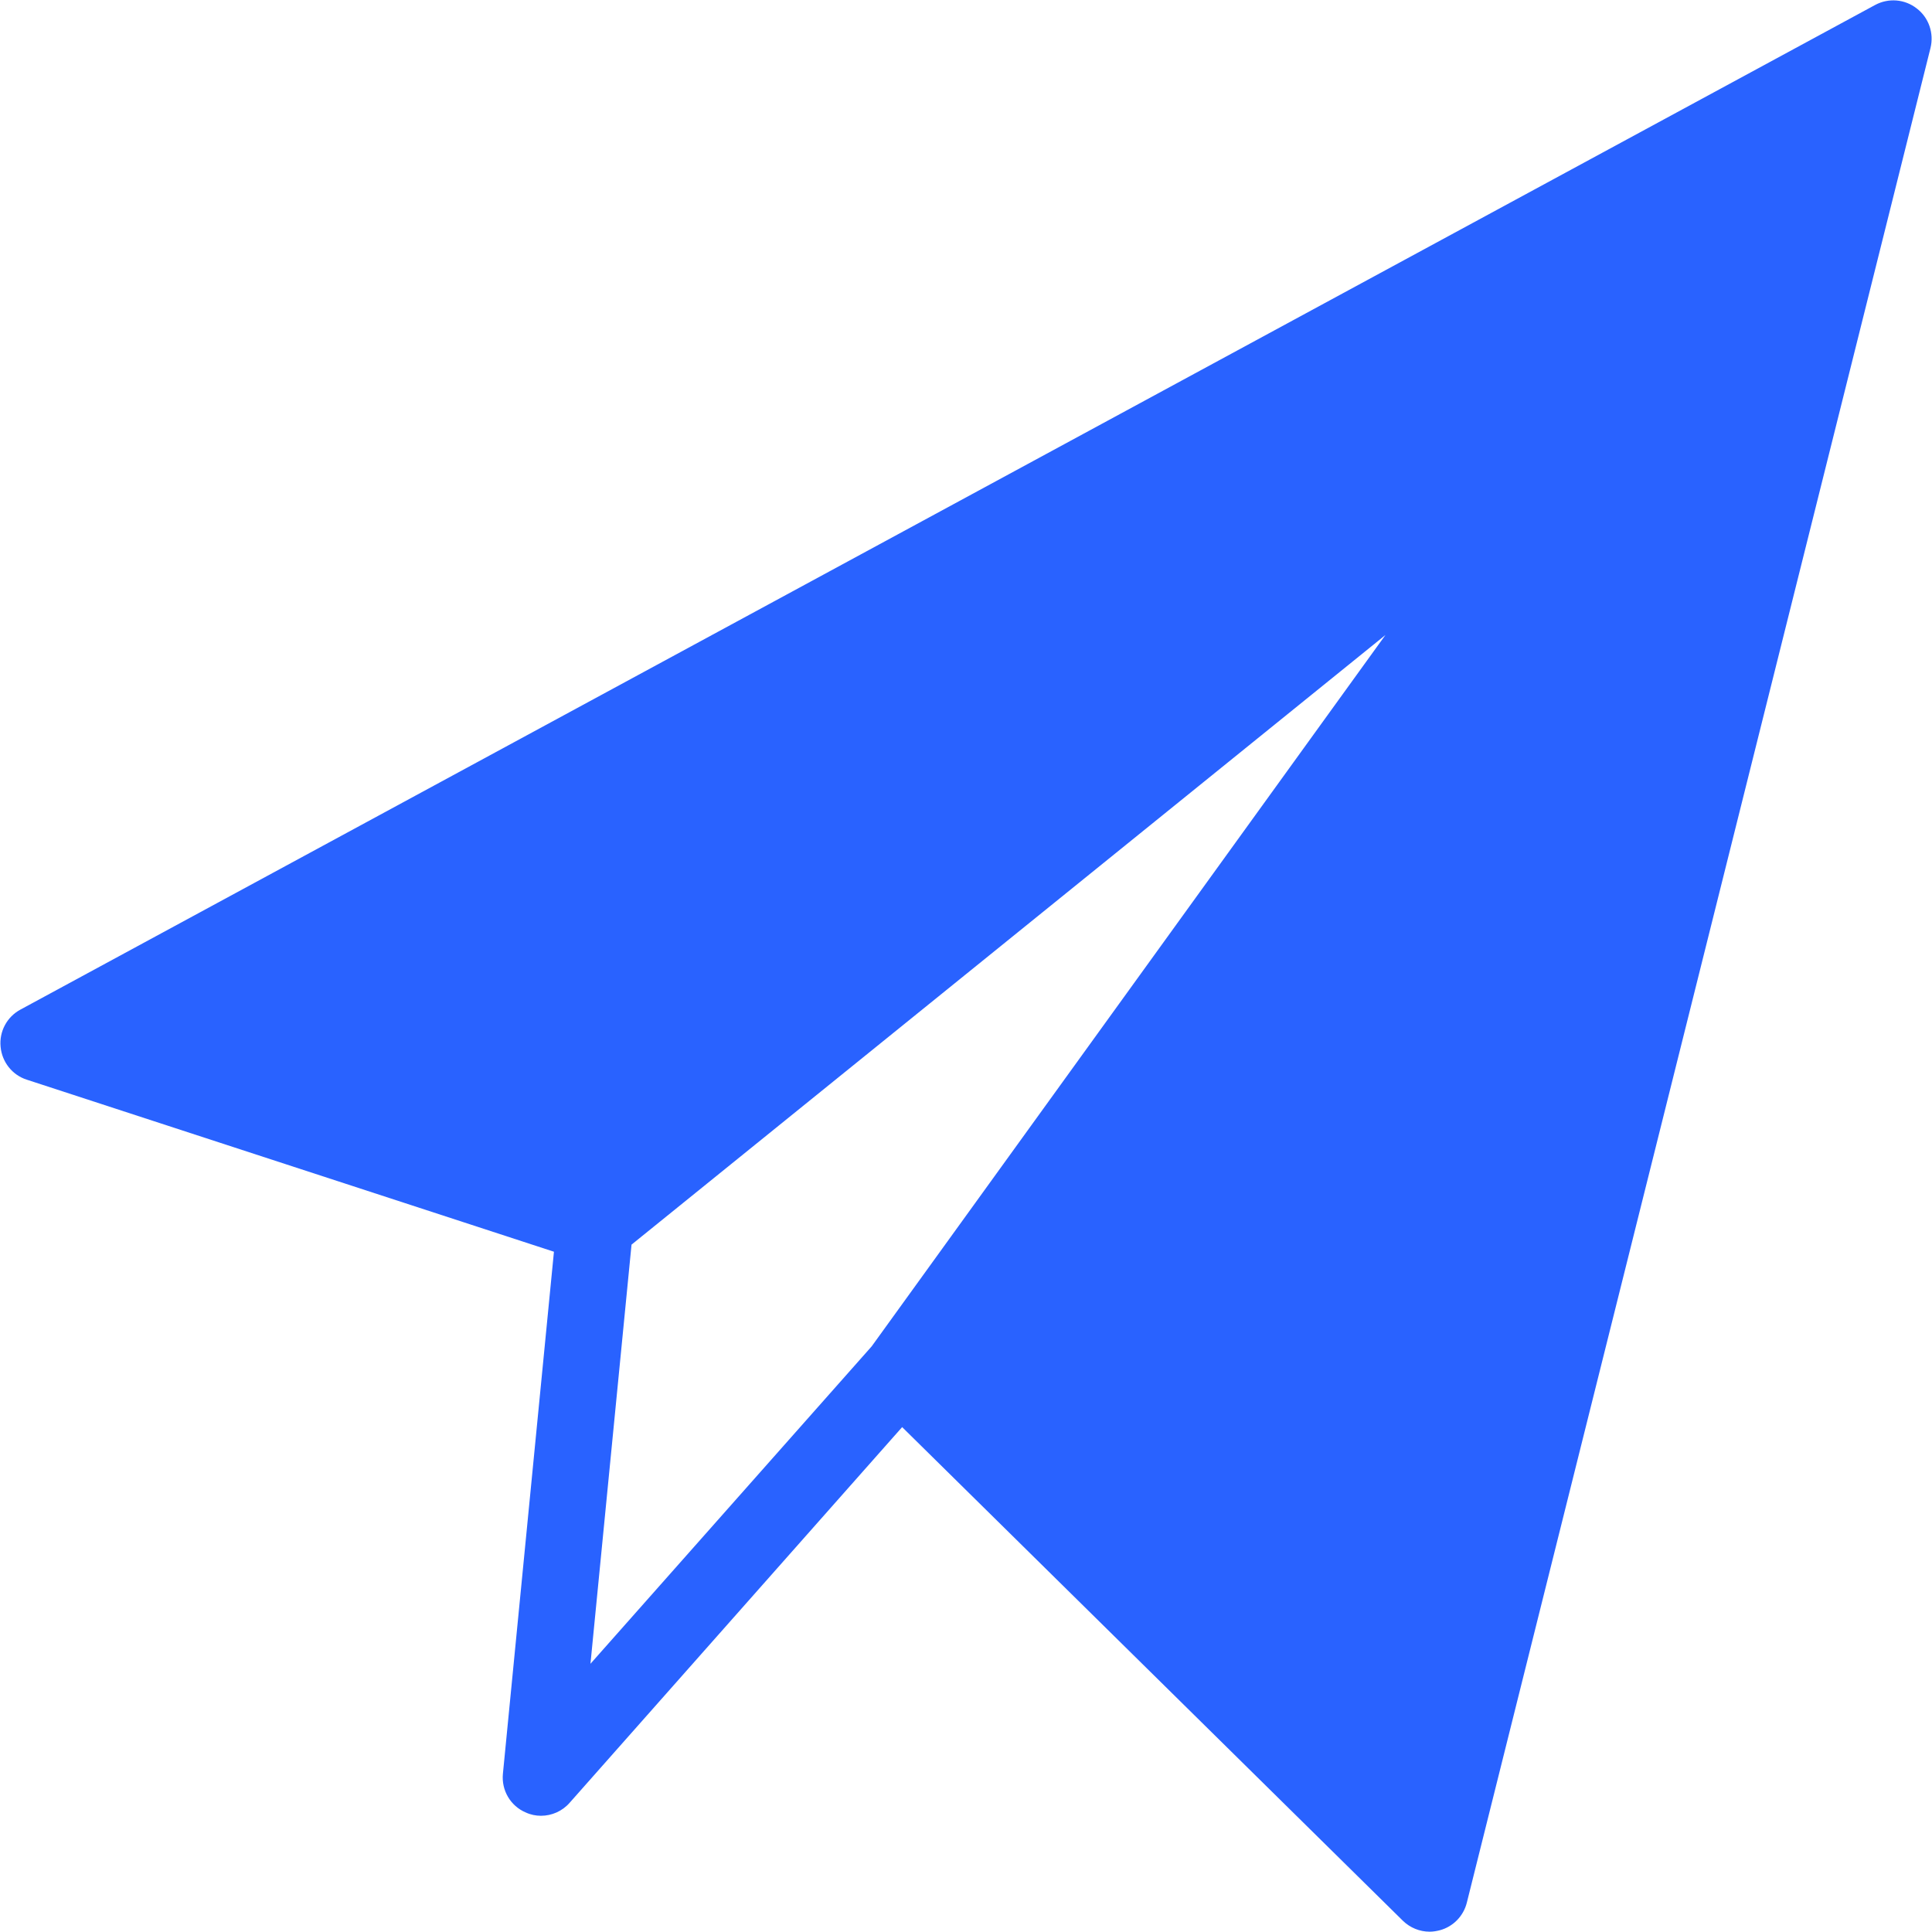
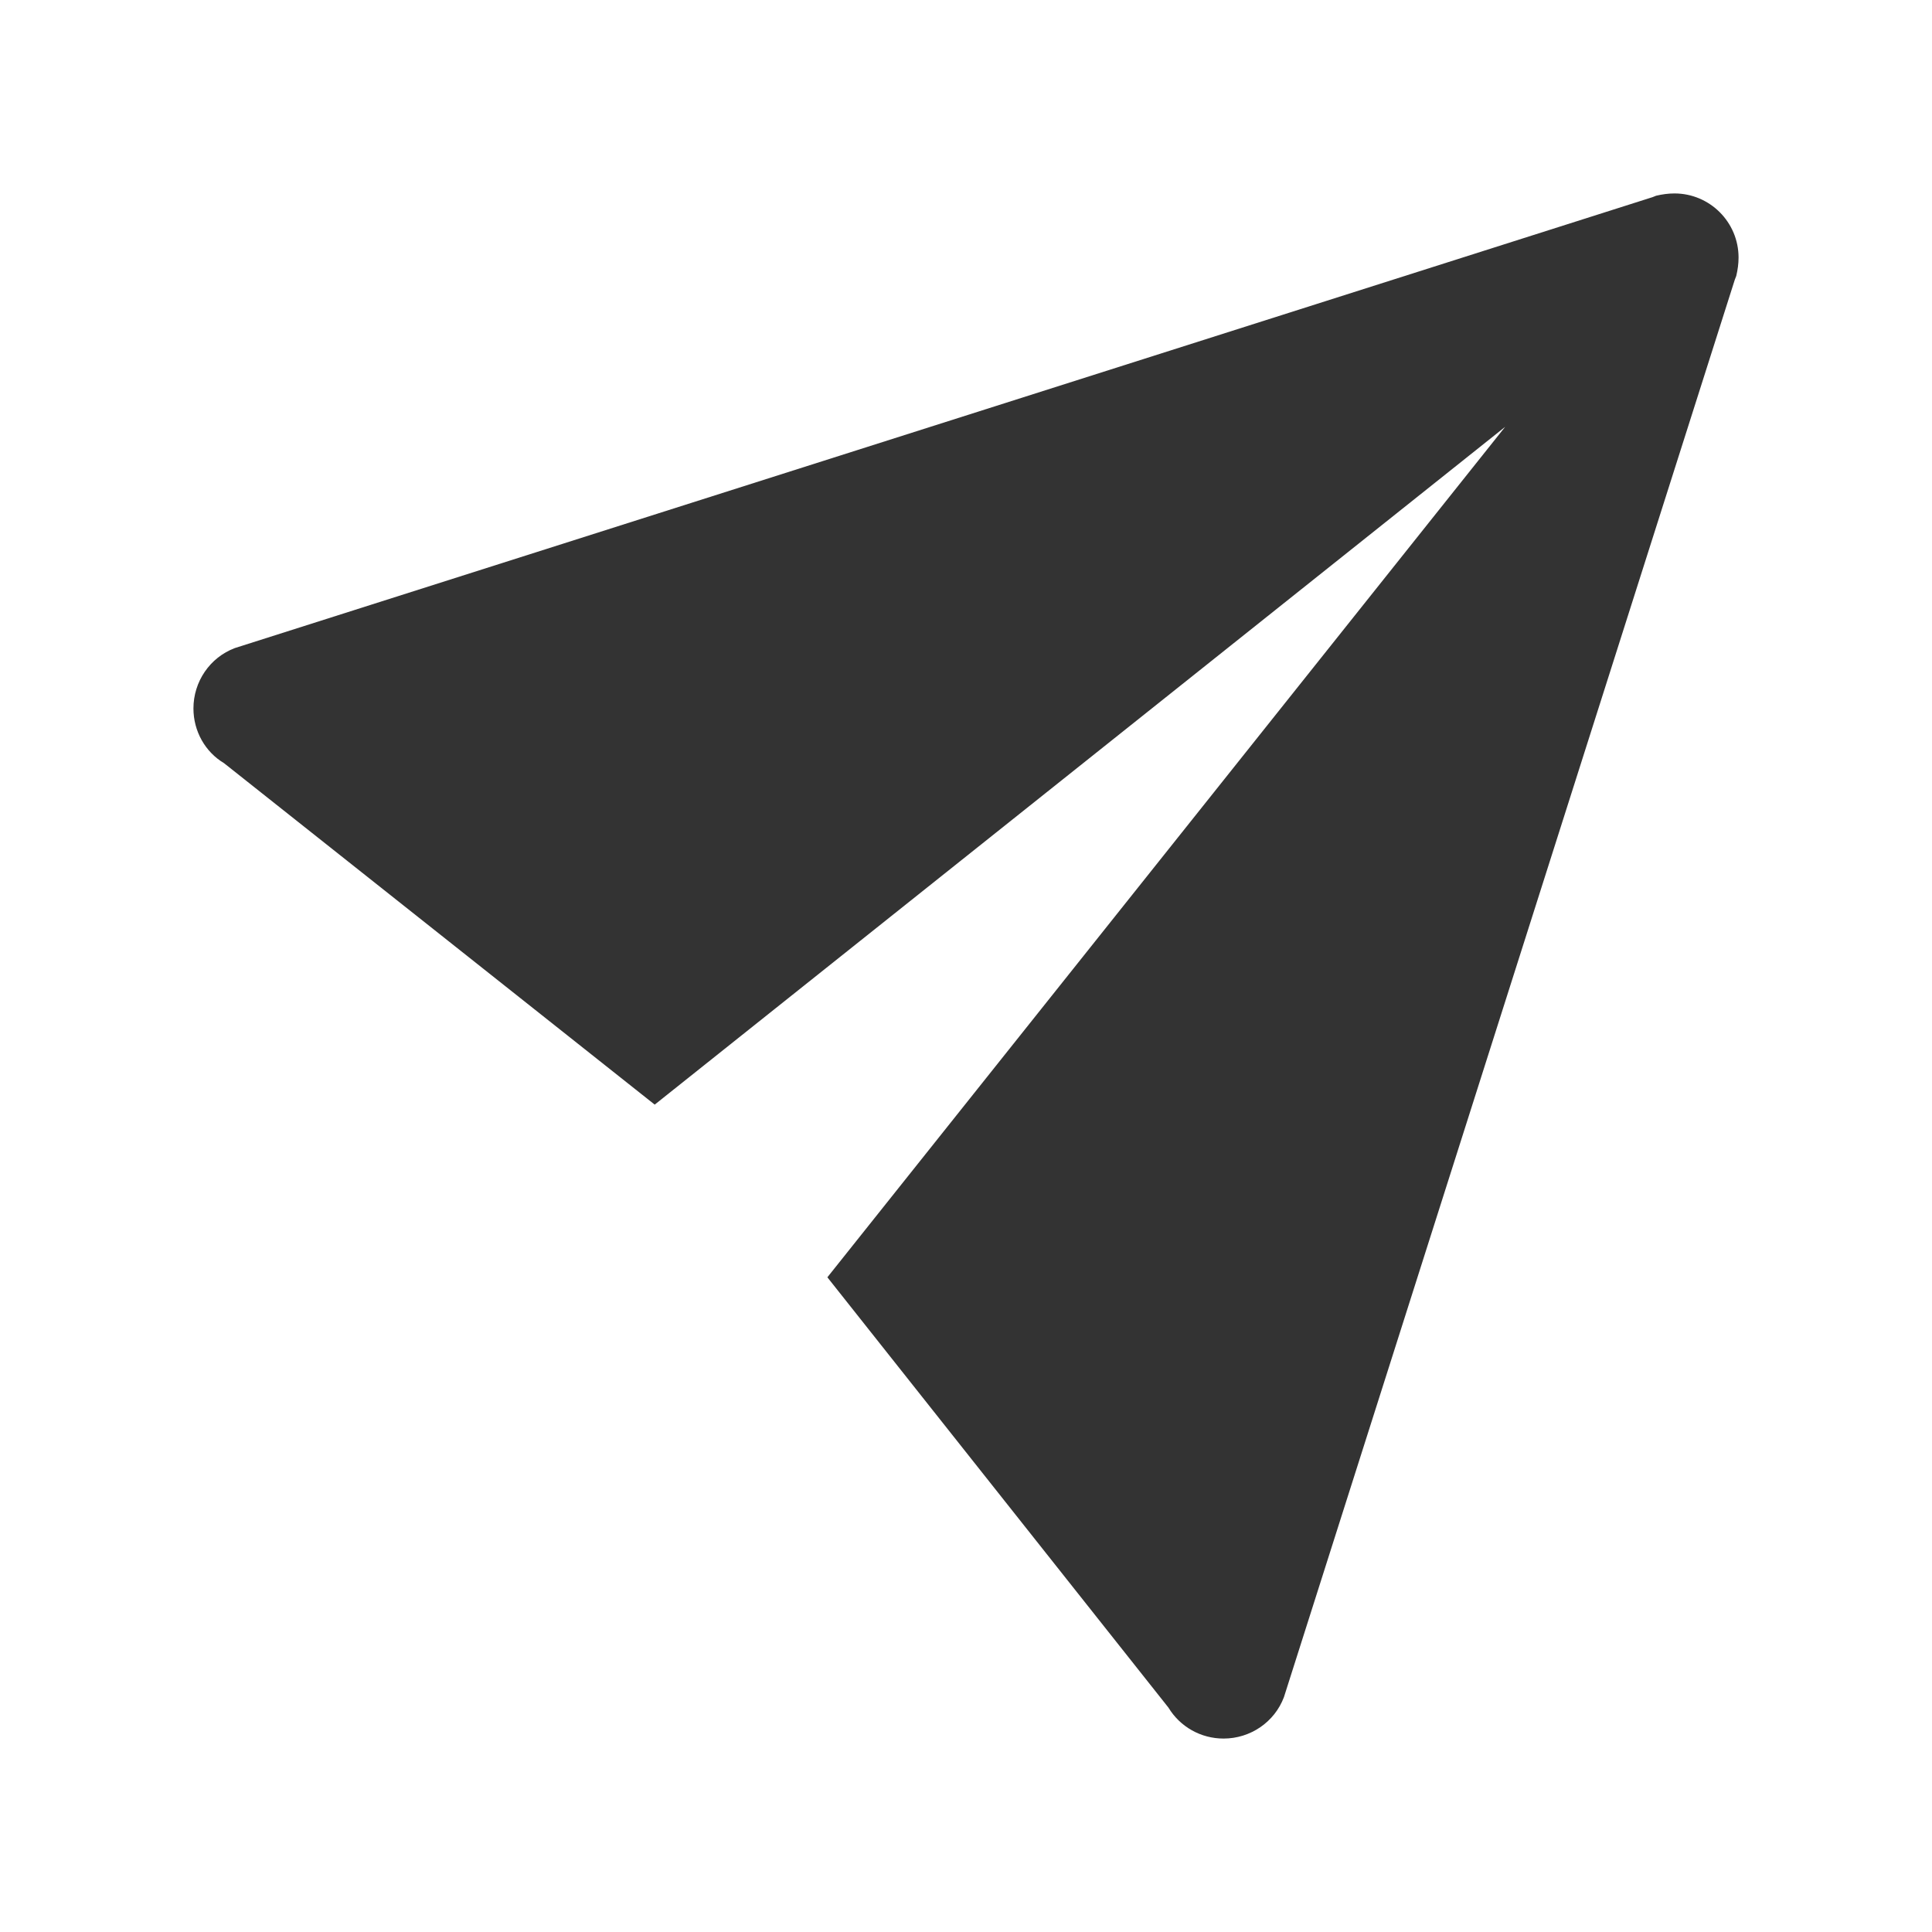
- <svg xmlns="http://www.w3.org/2000/svg" width="100pt" height="100pt" viewBox="0 0 100 100" version="1.1">
-   <g id="surface4535611">
-     <path style=" stroke:none;fill-rule:nonzero;fill:rgb(16.078%,38.431%,100%);fill-opacity:1;" d="M 99.211 0.438 C 98.594 -0.047 97.75 -0.117 97.055 0.258 L 1.055 52.258 C 0.359 52.633 -0.047 53.391 0.031 54.18 C 0.102 54.969 0.633 55.641 1.383 55.883 L 28.672 64.789 L 26.031 91.805 C 25.945 92.664 26.422 93.477 27.211 93.812 C 27.461 93.93 27.734 93.984 28 93.984 C 28.555 93.984 29.102 93.75 29.484 93.312 L 46.695 73.867 L 72.609 99.414 C 72.984 99.781 73.484 99.984 74 99.984 C 74.18 99.984 74.359 99.953 74.539 99.906 C 75.219 99.719 75.75 99.172 75.922 98.484 L 99.922 2.484 C 100.109 1.719 99.836 0.914 99.211 0.438 Z M 32.688 64.422 L 71.711 32.867 L 45.117 69.688 L 30.562 86.117 Z M 32.688 64.422 " />
+ <svg xmlns="http://www.w3.org/2000/svg" width="16pt" height="16pt" viewBox="0 0 16 16" version="1.1">
+   <g id="surface5905570">
+     <path style=" stroke:none;fill-rule:nonzero;fill:rgb(20%,20%,20%);fill-opacity:1;" d="M 13.867 1.602 C 13.816 1.602 13.766 1.609 13.715 1.621 C 13.703 1.625 13.688 1.633 13.672 1.637 L 1.945 5.367 C 1.738 5.445 1.602 5.645 1.602 5.867 C 1.602 6.055 1.699 6.227 1.855 6.32 L 5.422 9.148 L 12.465 3.535 L 6.852 10.578 L 9.676 14.141 C 9.773 14.301 9.945 14.398 10.133 14.398 C 10.355 14.398 10.555 14.262 10.633 14.055 L 14.367 2.316 C 14.371 2.305 14.375 2.297 14.379 2.285 C 14.391 2.234 14.398 2.184 14.398 2.133 C 14.398 1.84 14.16 1.602 13.867 1.602 Z M 13.867 1.602 " />
  </g>
</svg>
